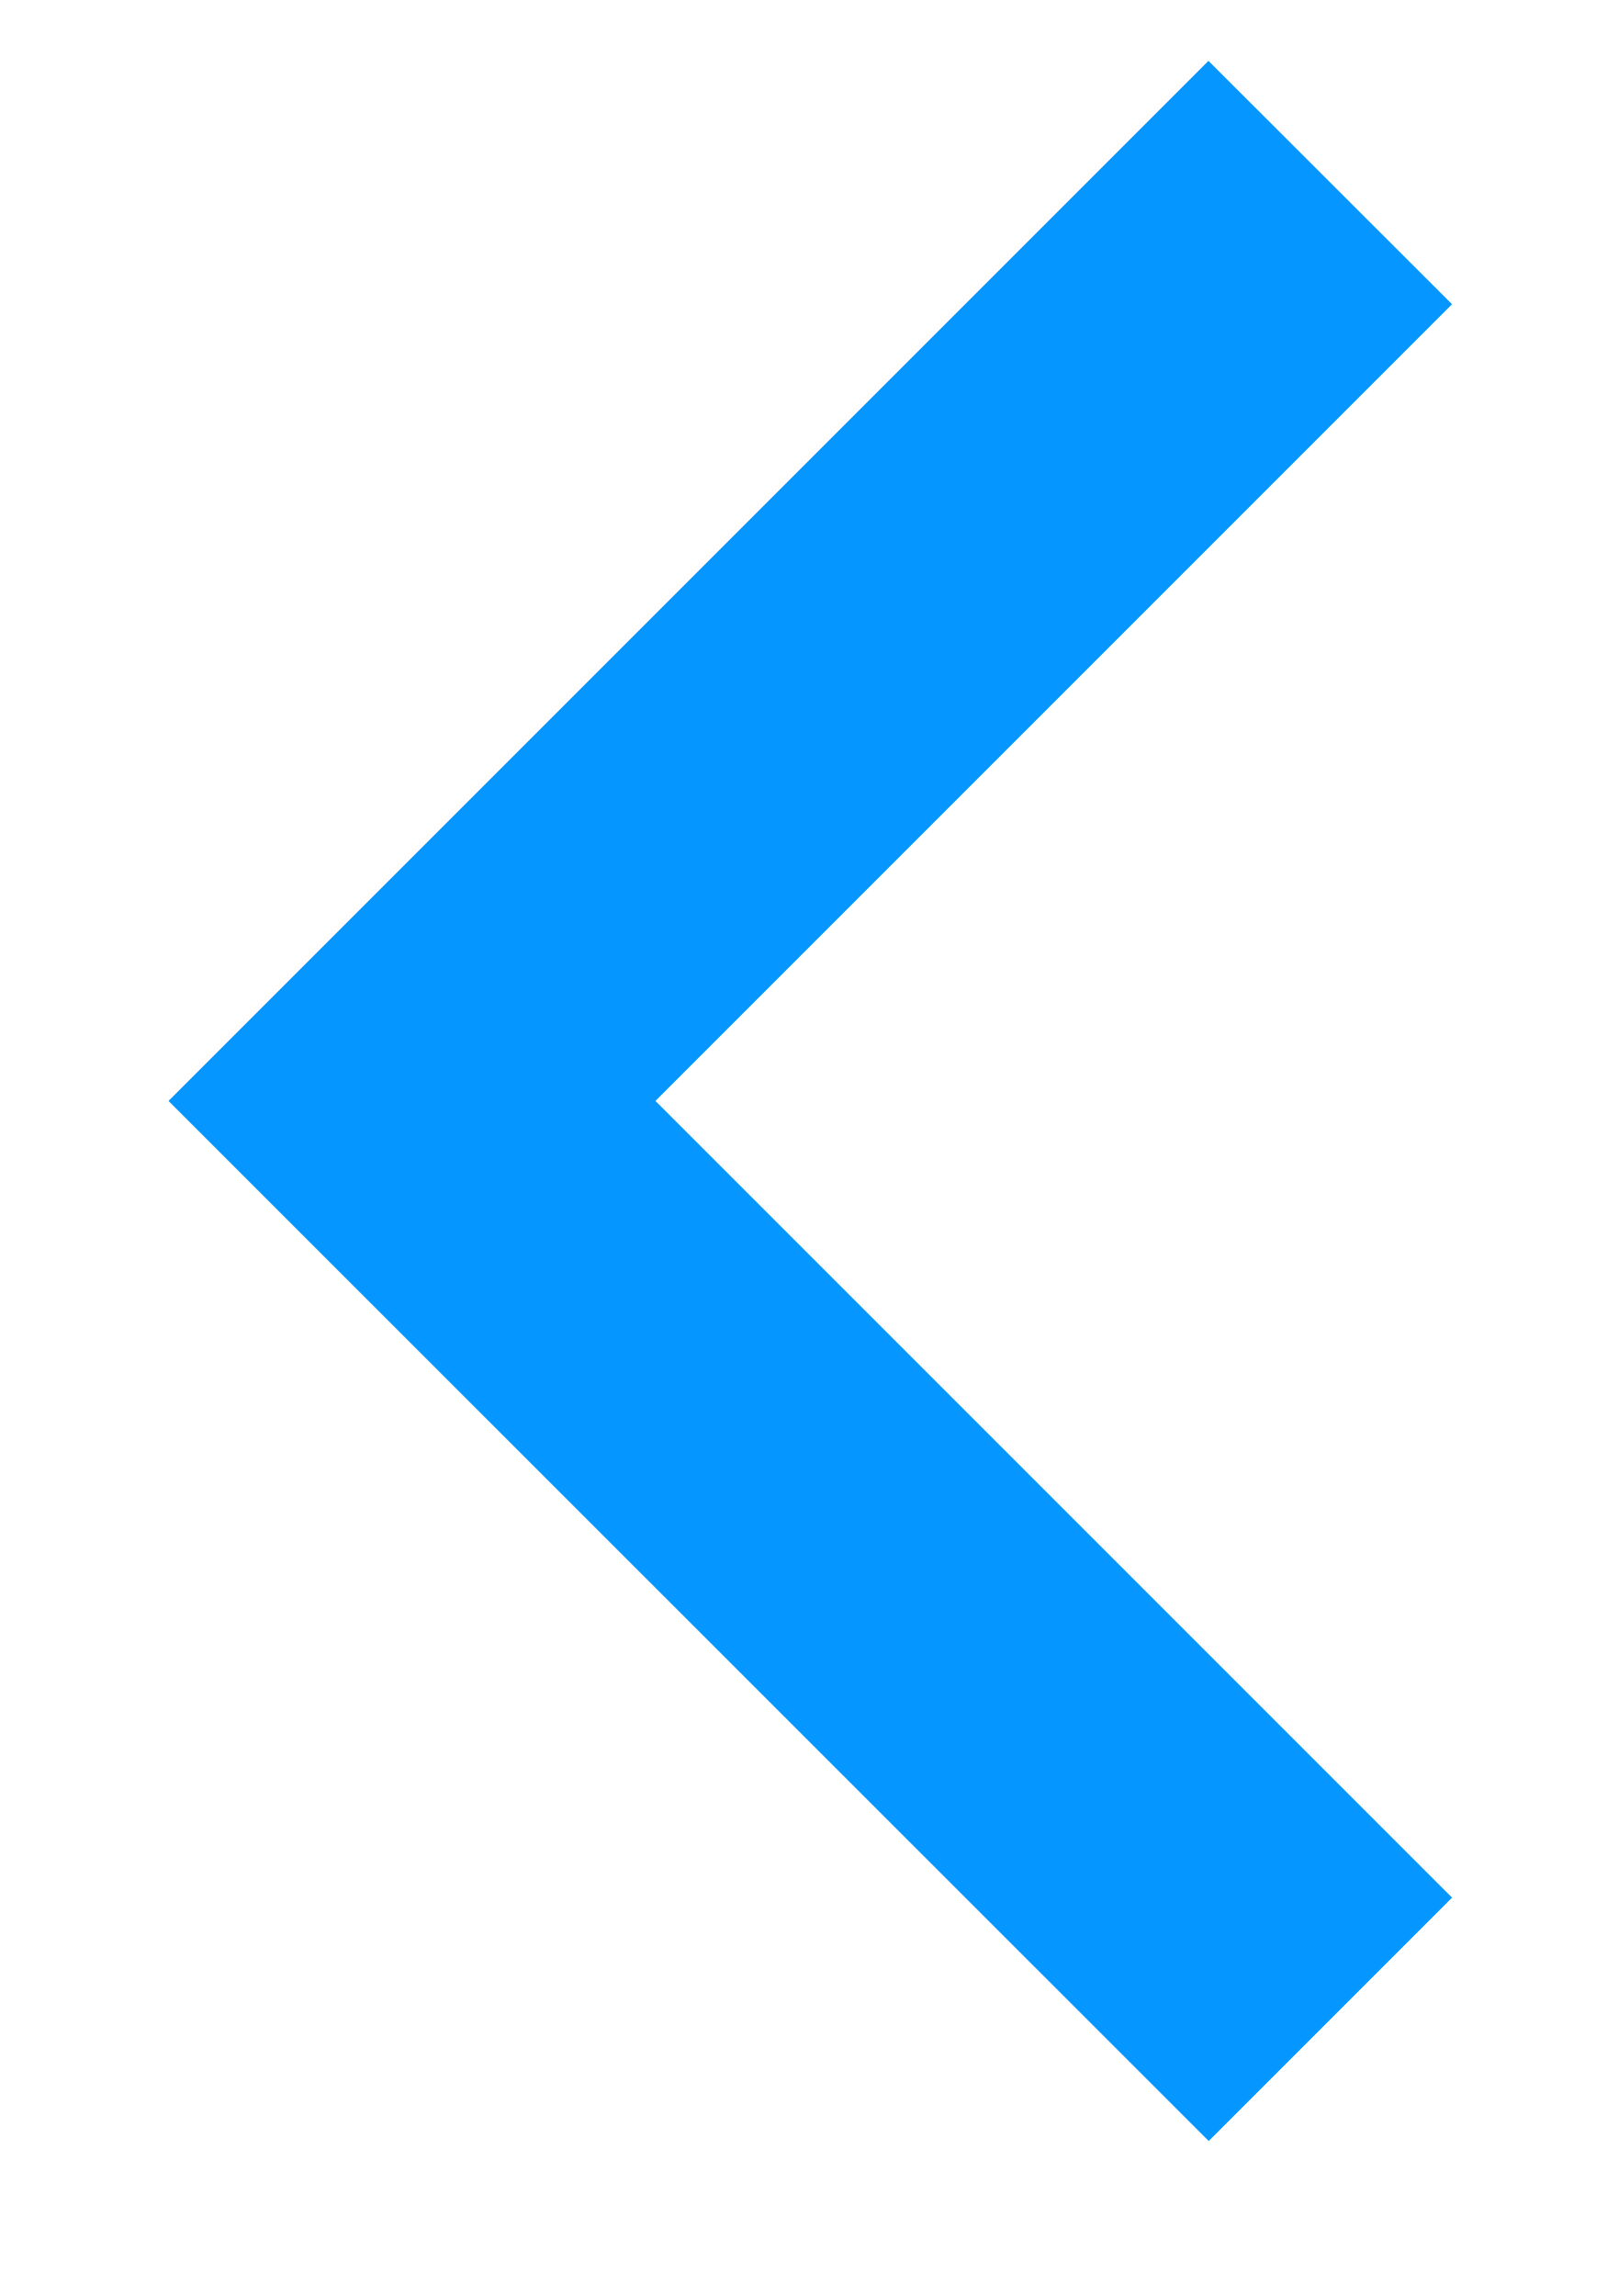
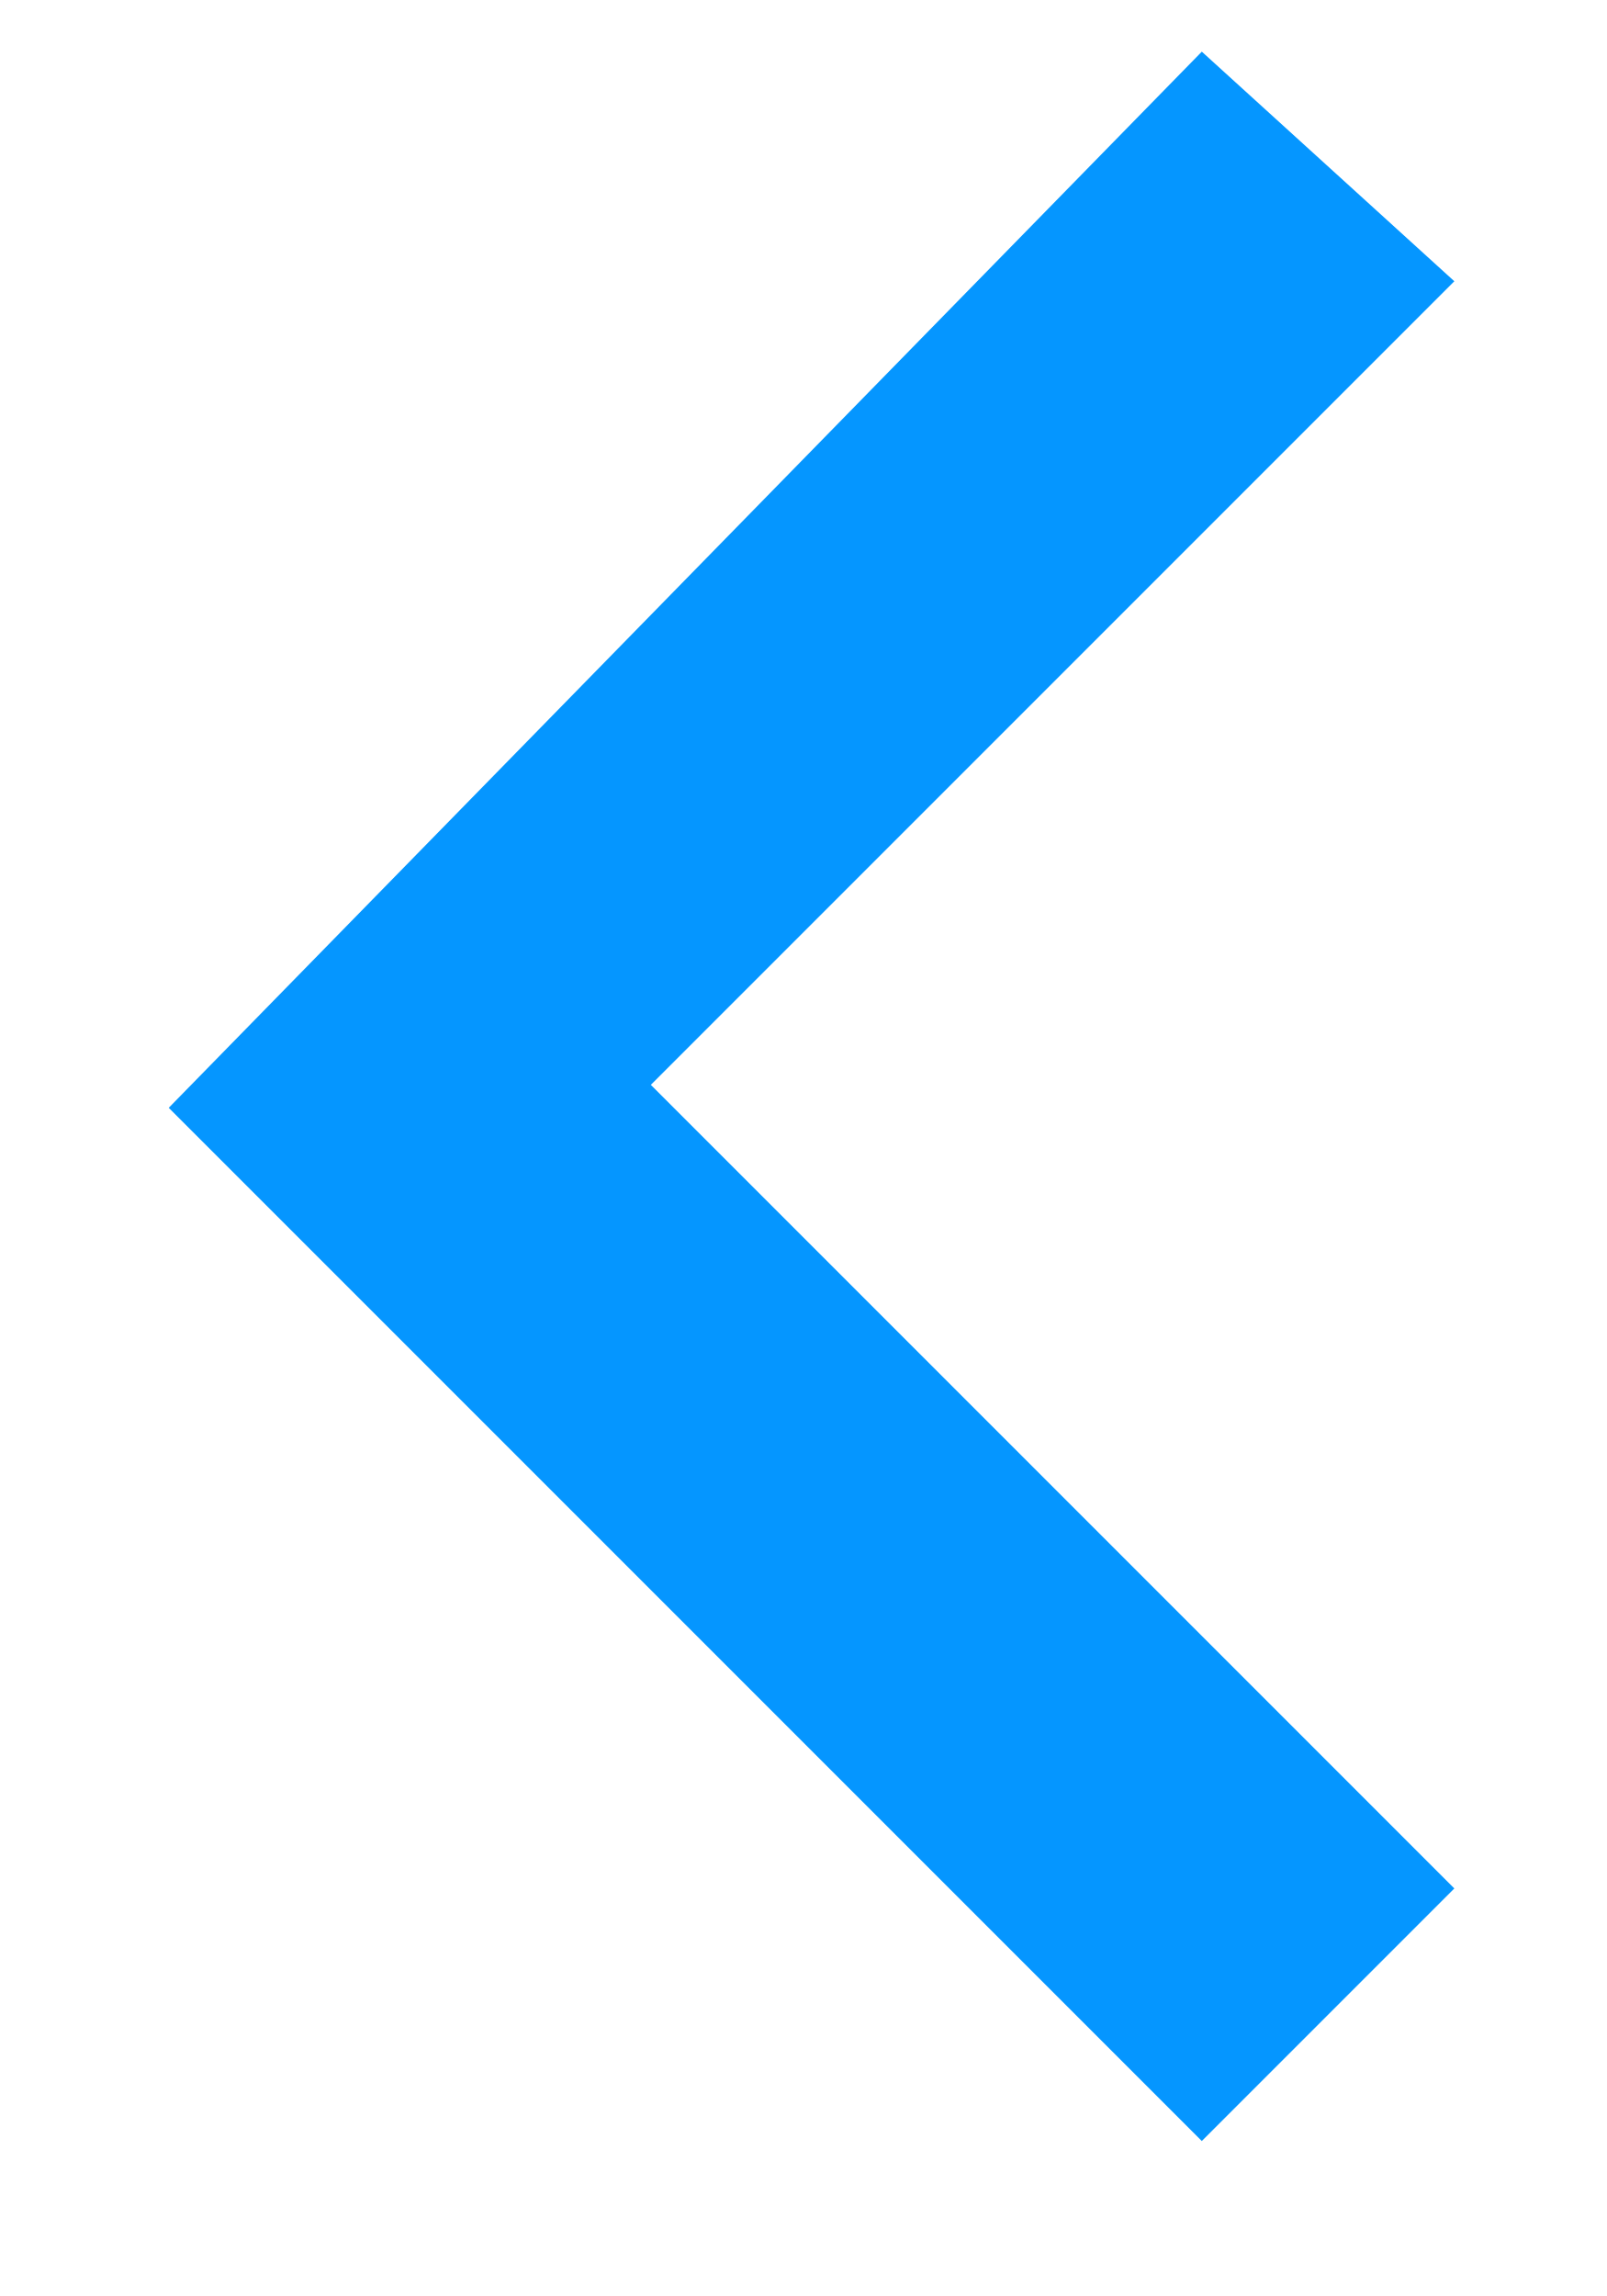
- <svg xmlns="http://www.w3.org/2000/svg" xmlns:xlink="http://www.w3.org/1999/xlink" width="7" height="10" viewBox="0 0 7 10">
-   <defs>
-     <path id="a" d="M3.53 5.47L7 2l1.06 1.06-4.53 4.531L-1 3.061.06 2z" />
-   </defs>
-   <use fill="#0596FF" fill-rule="evenodd" transform="rotate(90 3.53 4.795)" xlink:href="#a" />
+ <svg xmlns="http://www.w3.org/2000/svg" version="1.1" id="Layer_1" x="0px" y="0px" viewBox="0 0 7 10" enable-background="new 0 0 7 10" xml:space="preserve">
+   <g transform="rotate(-90 3.53 4.795)">
+     <path id="a" fill="#0596FF" d="M3.6,4.1L0.1,7.6L-1,6.5l4.5-4.5l4.6,4.5l-1,1.1L3.6,4.1z" />
+   </g>
</svg>
